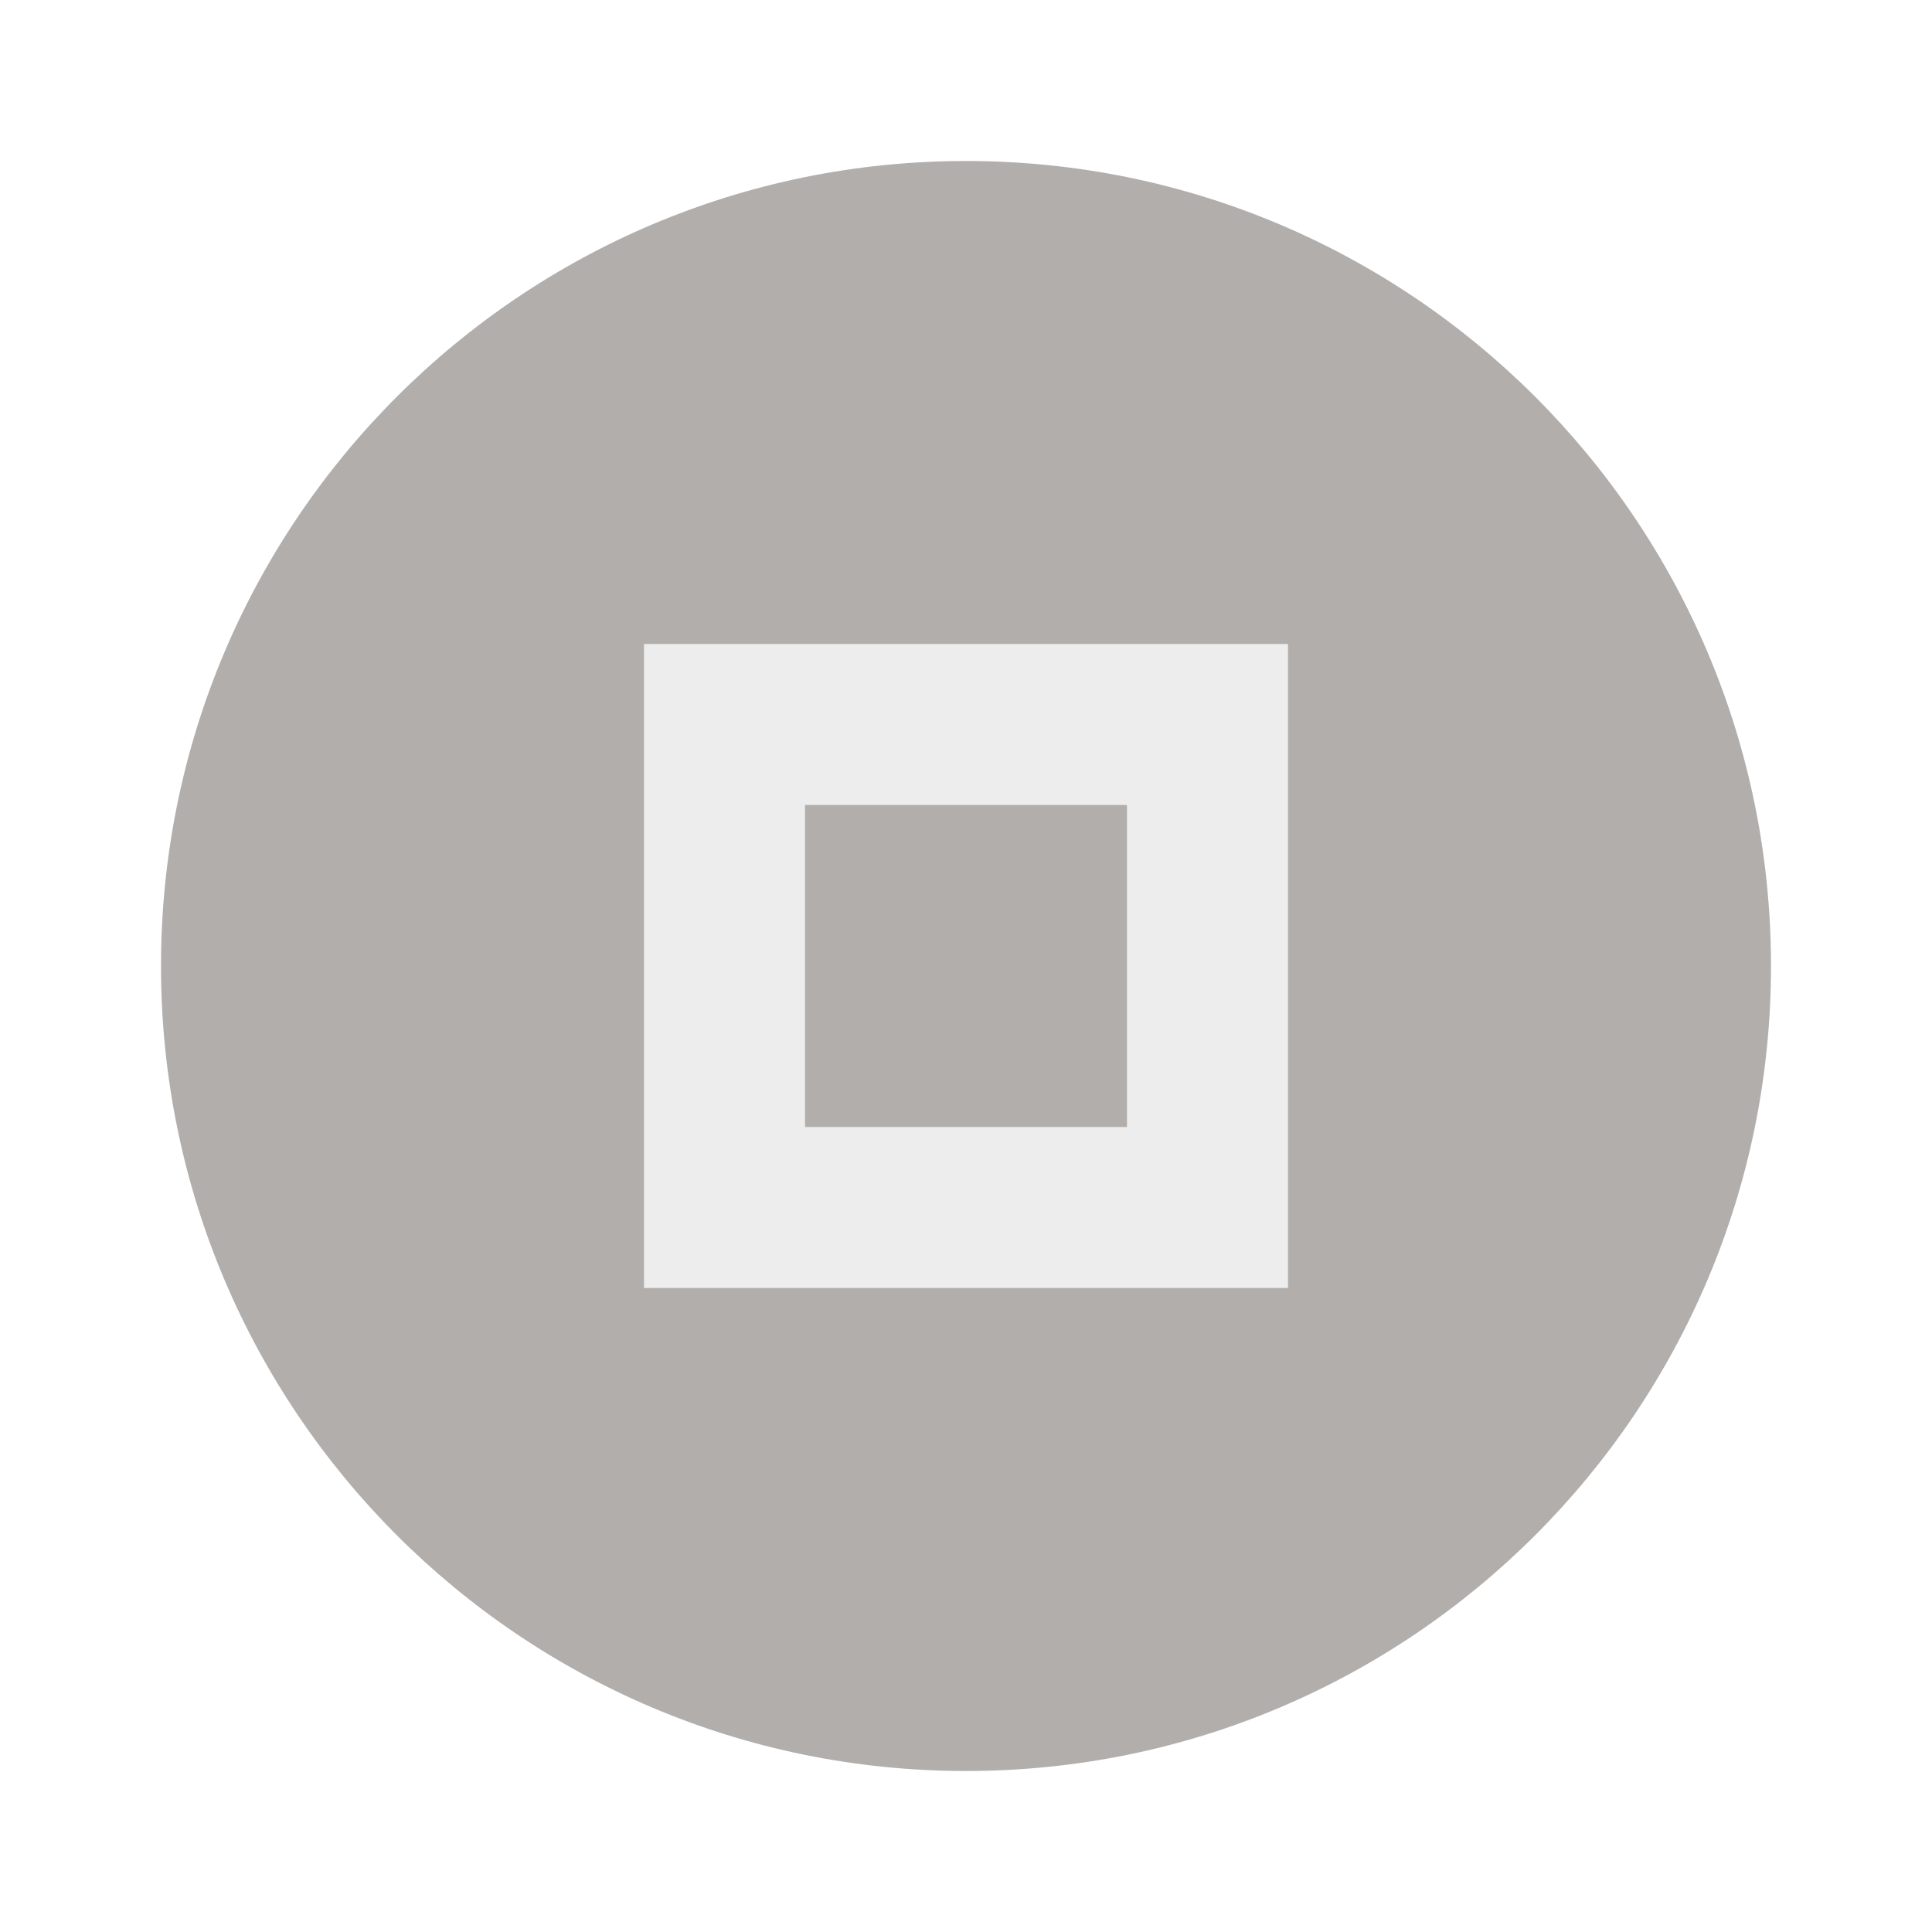
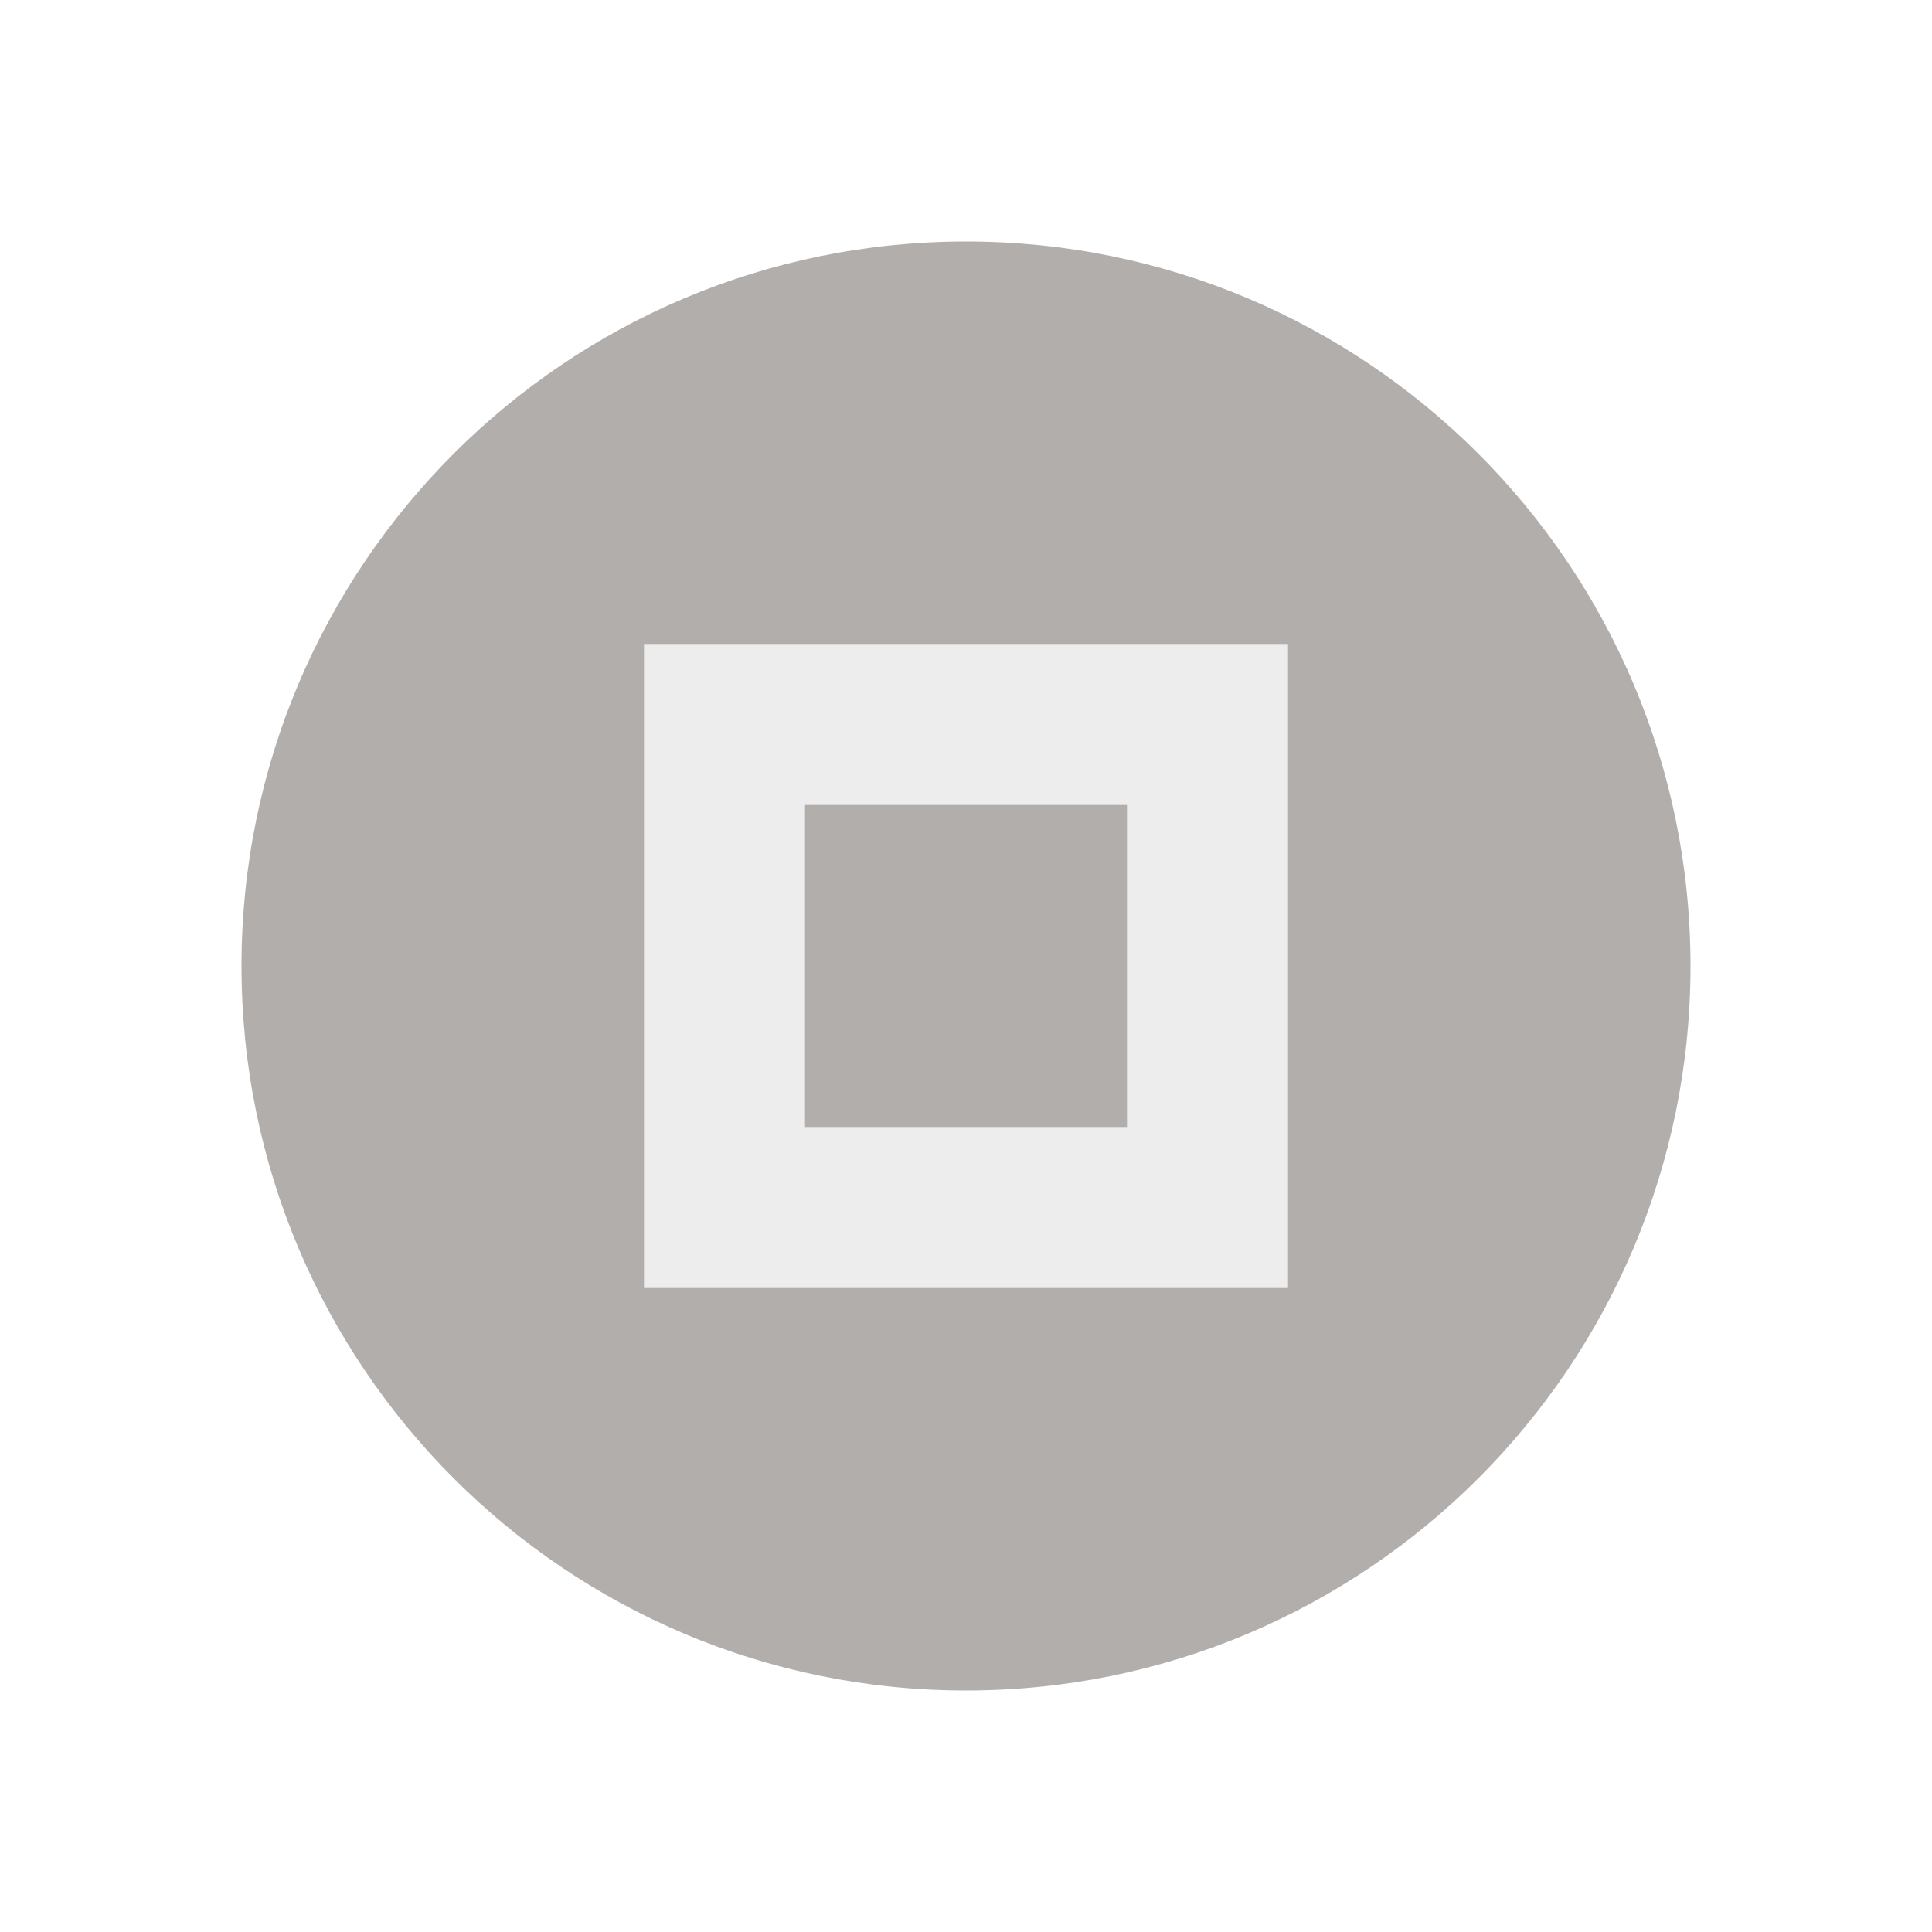
<svg xmlns="http://www.w3.org/2000/svg" height="24" viewBox="0 0 24 24" width="24">
-   <circle cx="12" cy="12" opacity=".5" r="10" fill="#655e5a" />
+   <circle cx="12" cy="12" opacity=".5" r="9" fill="#655e5a" />
  <path d="m8 8v8h8v-8zm2 2h4v4h-4z" fill="#ededed" />
</svg>
